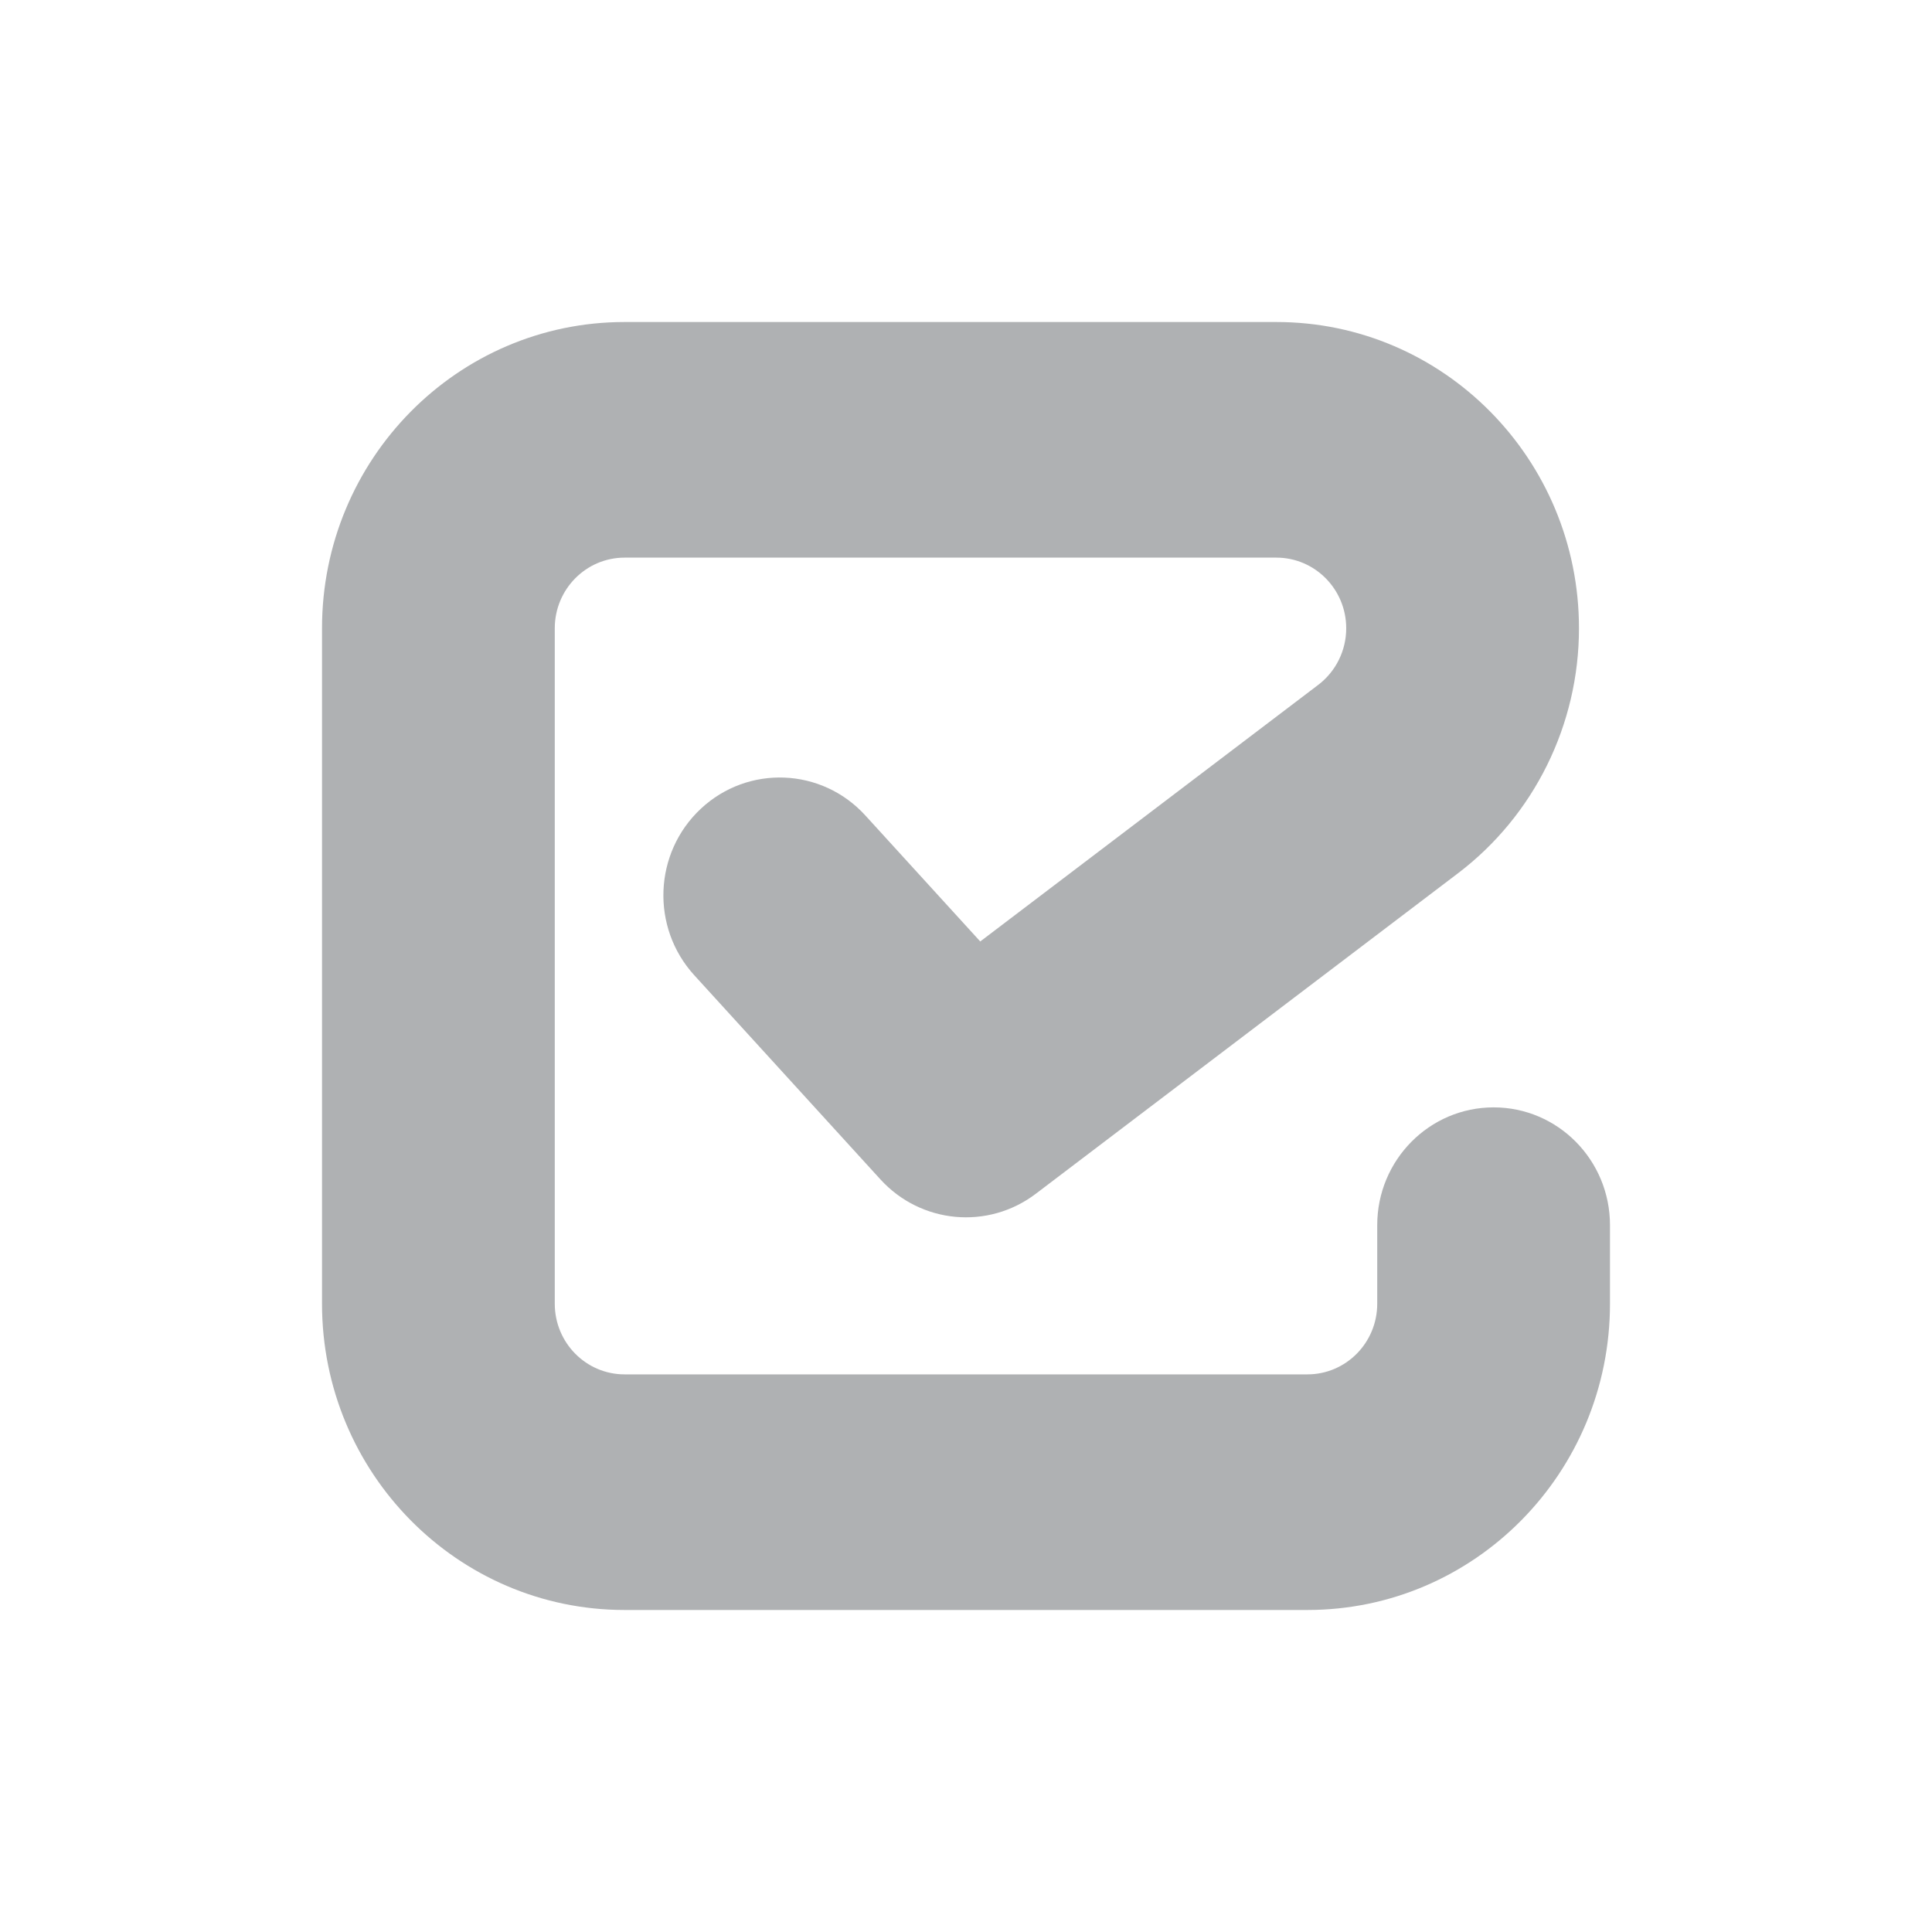
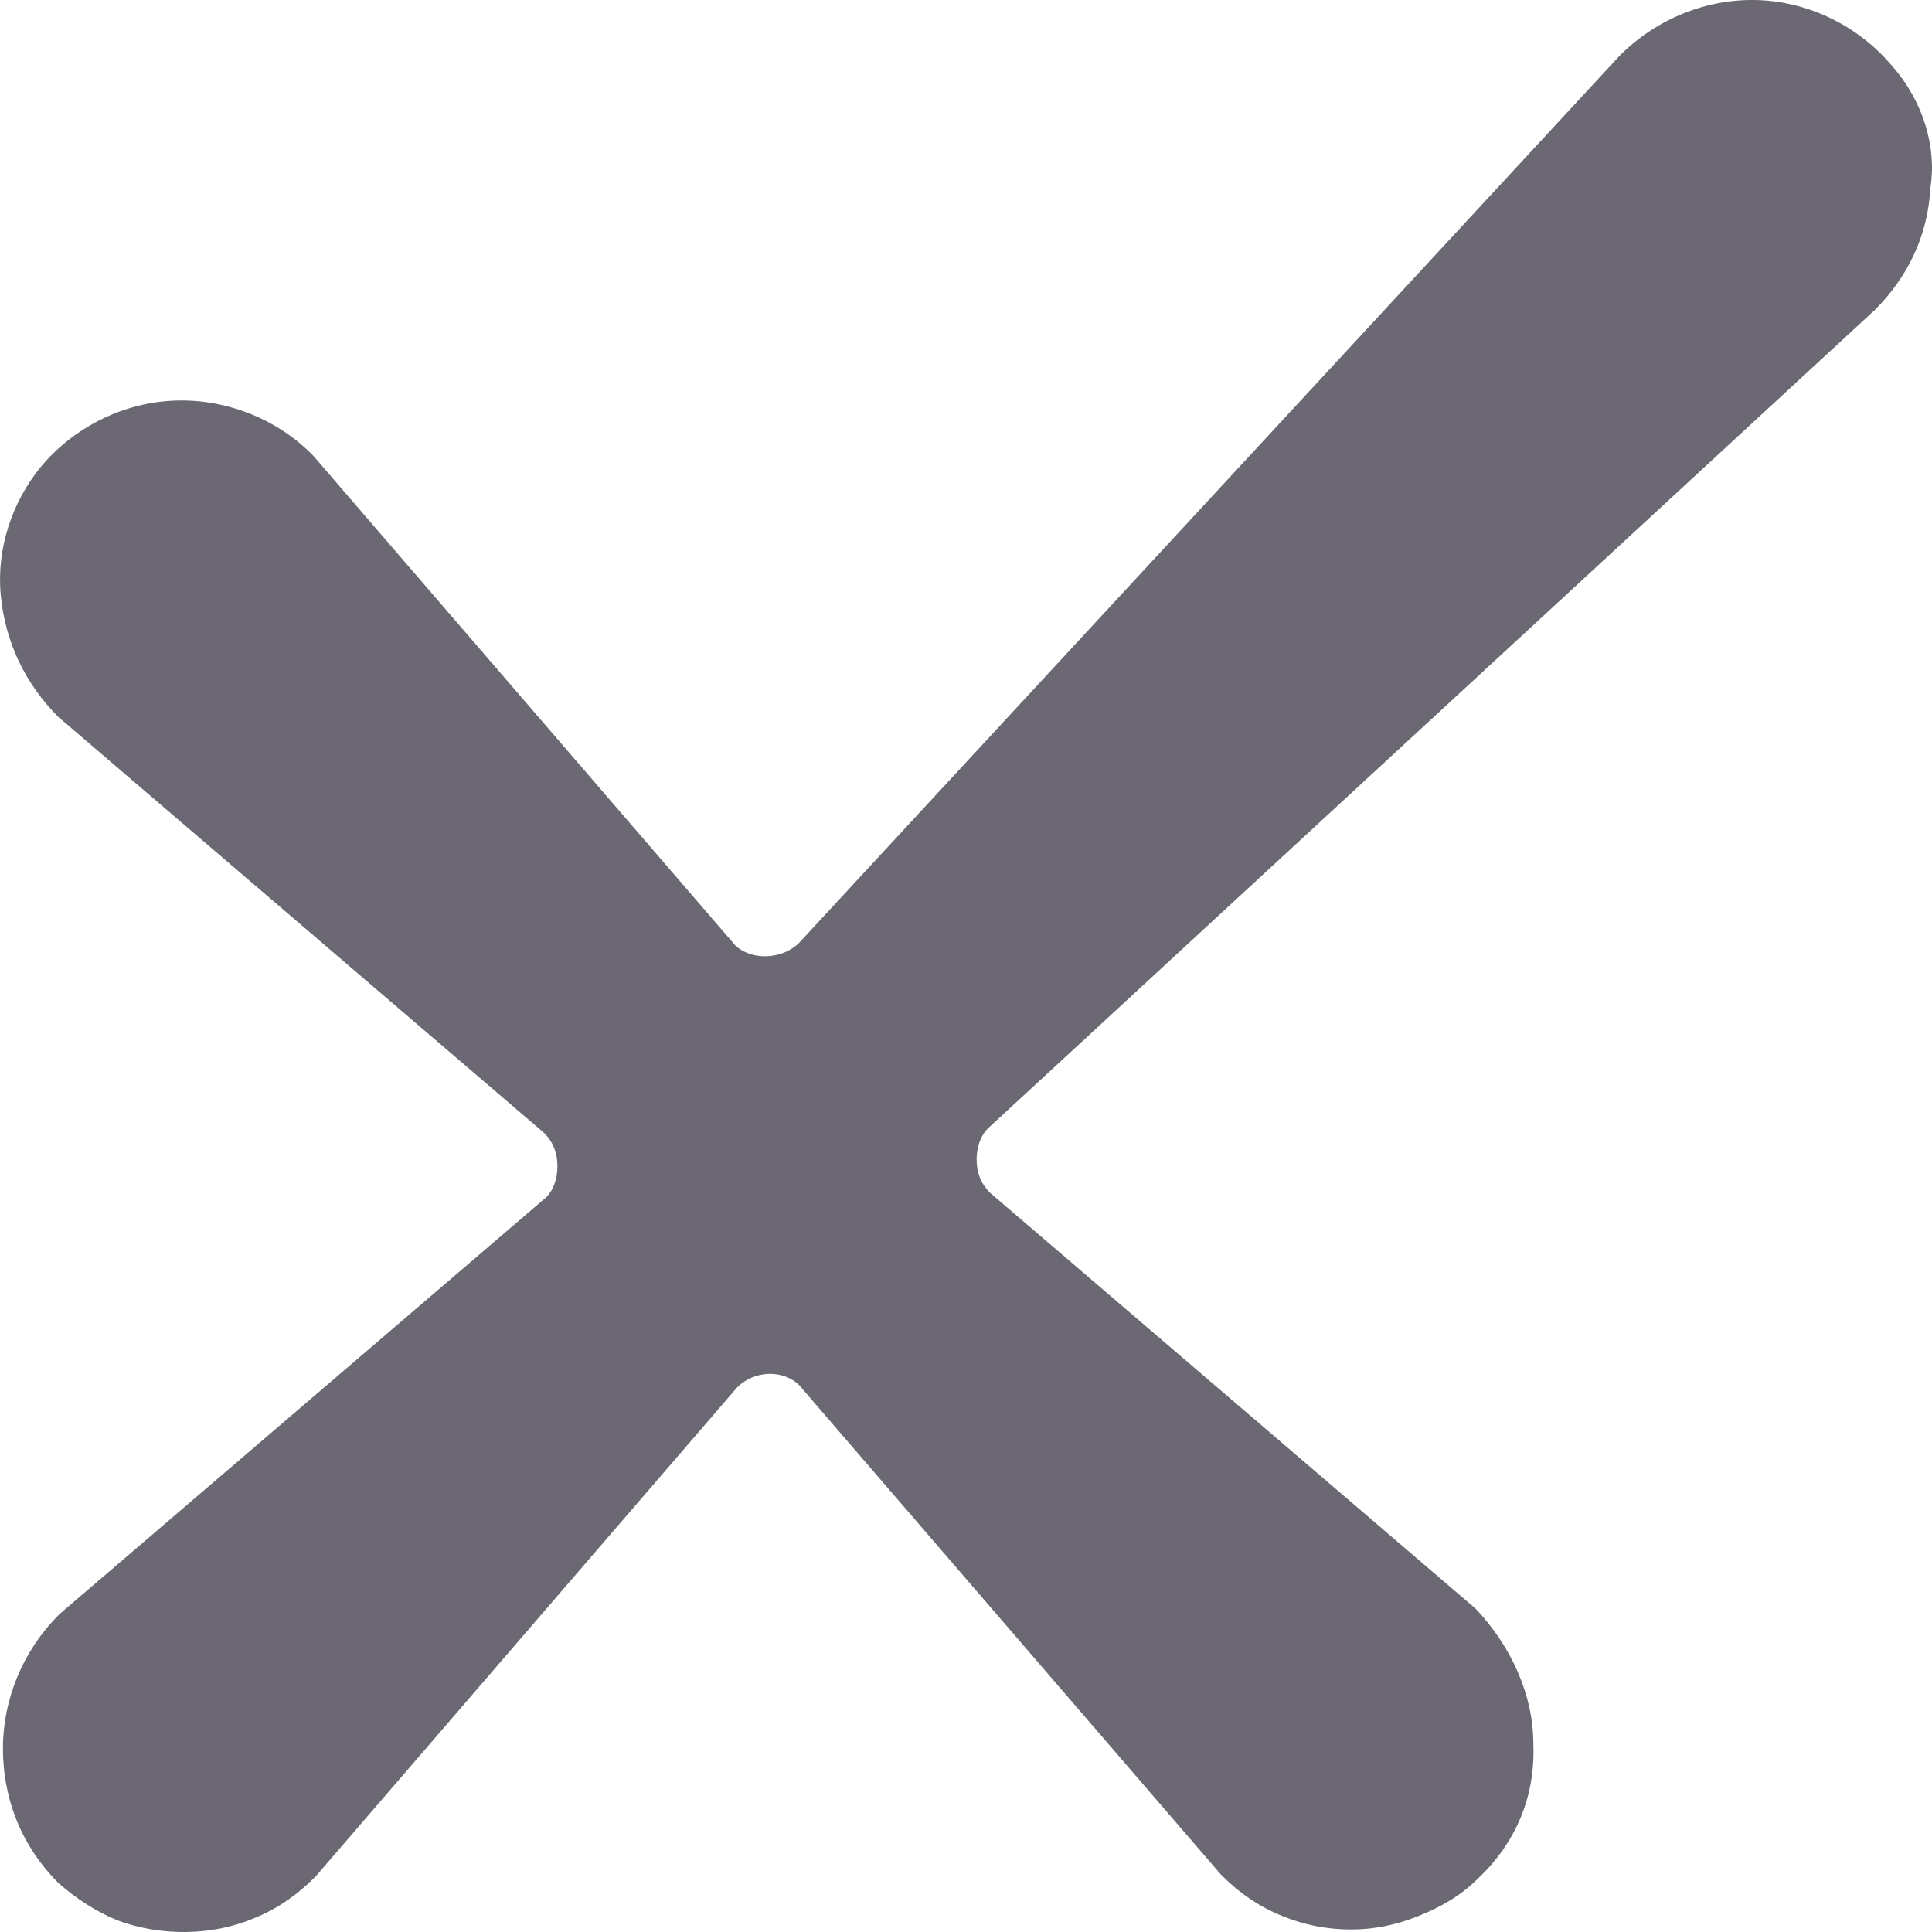
<svg xmlns="http://www.w3.org/2000/svg" width="40" height="40" viewBox="0 0 40 40" fill="none">
-   <path fill-rule="evenodd" clip-rule="evenodd" d="M6.667 13.008C6.667 9.506 9.472 6.667 12.932 6.667H26.426C29.886 6.667 32.691 9.506 32.691 13.008C32.691 15.004 31.762 16.884 30.185 18.081L21.446 24.715C20.457 25.466 19.068 25.338 18.229 24.419L14.374 20.191C13.471 19.201 13.532 17.658 14.51 16.744C15.488 15.831 17.012 15.892 17.915 16.882L20.295 19.492L27.293 14.179C27.657 13.902 27.872 13.469 27.872 13.008C27.872 12.2 27.224 11.545 26.426 11.545H12.932C12.133 11.545 11.486 12.2 11.486 13.008V26.992C11.486 27.8 12.133 28.455 12.932 28.455H27.068C27.867 28.455 28.514 27.8 28.514 26.992V25.366C28.514 24.019 29.593 22.927 30.924 22.927C32.255 22.927 33.333 24.019 33.333 25.366V26.992C33.333 30.494 30.528 33.333 27.068 33.333H12.932C9.472 33.333 6.667 30.494 6.667 26.992V13.008Z" fill="#AFB1B3" />
+   <mask id="mask0_4401_11223" style="mask-type:alpha" maskUnits="userSpaceOnUse" x="0" y="0" width="40" height="40">
+     <path d="M39.185 1.378C38.496 0.553 37.486 0.049 36.43 0.003C35.373 -0.042 34.317 0.37 33.537 1.149L16.547 19.518C16.179 19.884 15.536 19.884 15.215 19.564L6.49 9.44L6.444 9.394C5.71 8.661 4.653 8.249 3.597 8.295C2.541 8.341 1.531 8.844 0.842 9.669C0.245 10.402 -0.076 11.364 0.016 12.326C0.107 13.288 0.521 14.158 1.209 14.845L11.266 23.457C11.449 23.64 11.541 23.869 11.541 24.144C11.541 24.419 11.449 24.648 11.312 24.786L1.255 33.398L1.209 33.443C0.475 34.176 0.061 35.184 0.061 36.192C0.061 37.291 0.475 38.253 1.209 38.986C1.577 39.307 1.99 39.582 2.449 39.765C3.322 40.086 4.378 40.086 5.25 39.719C5.71 39.536 6.123 39.261 6.536 38.849L15.261 28.725C15.628 28.359 16.225 28.359 16.547 28.679L25.271 38.803L25.317 38.849C25.684 39.215 26.098 39.49 26.557 39.673C27.016 39.857 27.475 39.948 27.98 39.948C28.44 39.948 28.899 39.857 29.358 39.673C29.817 39.49 30.23 39.261 30.598 38.895C31.378 38.162 31.792 37.2 31.746 36.1C31.746 35.093 31.287 34.085 30.552 33.306L20.496 24.694C20.312 24.511 20.22 24.282 20.22 24.007C20.22 23.732 20.312 23.503 20.45 23.366L38.817 6.417C39.506 5.729 39.919 4.859 39.965 3.897C40.103 3.073 39.828 2.111 39.185 1.378Z" fill="#231F20" />
+   </mask>
+   <g mask="url(#mask0_4401_11223)">
+     <path d="M2.168 23.845H48.495L45.533 -11.464L2.664 -3.401L-4.364 7.816L2.168 23.845Z" fill="#6B6874" />
+     <path d="M0.839 43.356L32.527 40.473L29.907 23.746L2.615 23.745L-4.372 37.12L0.839 43.356Z" fill="#6B6874" />
+   </g>
</svg>
